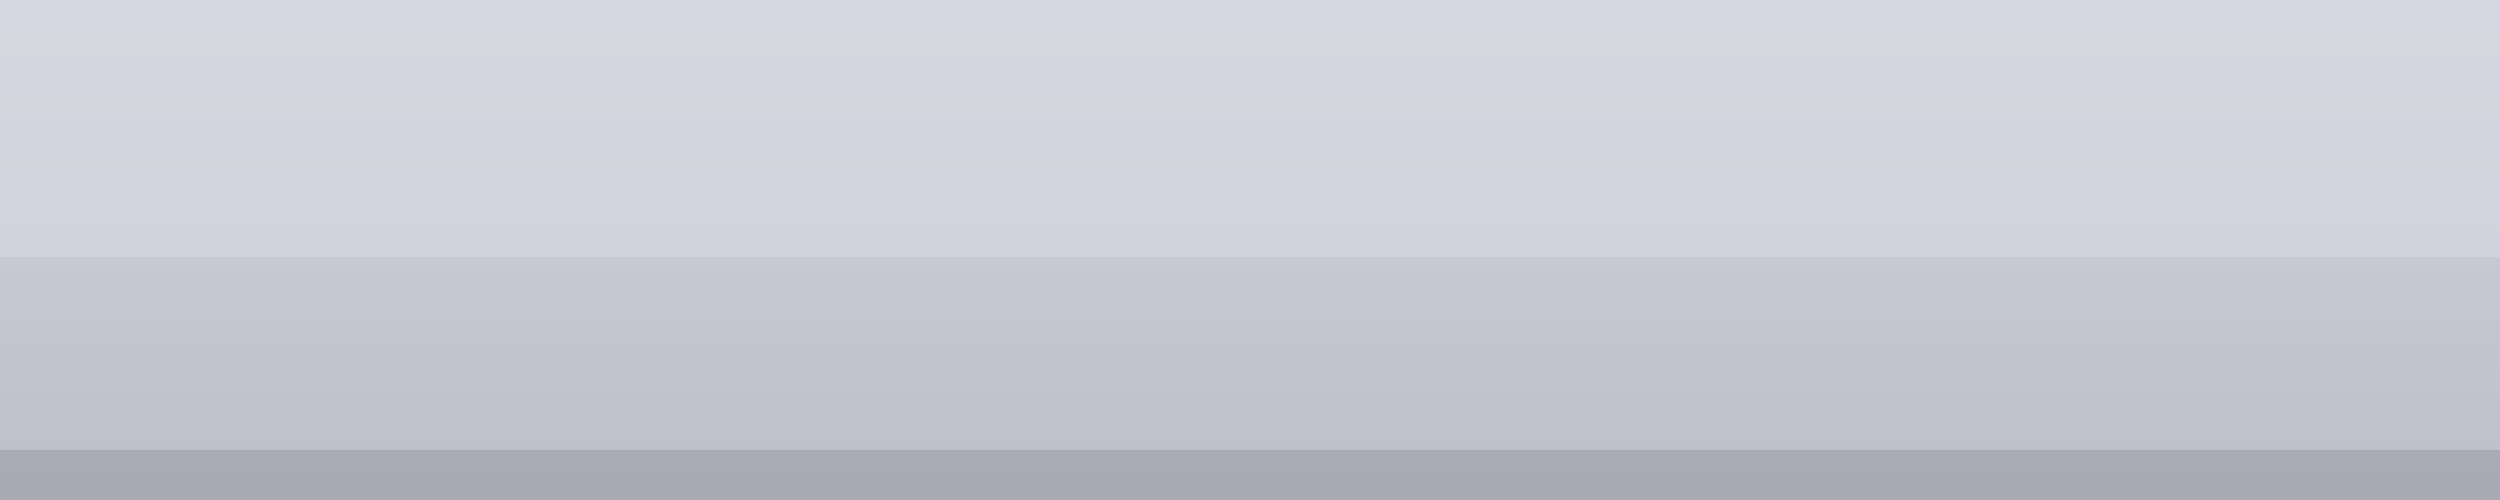
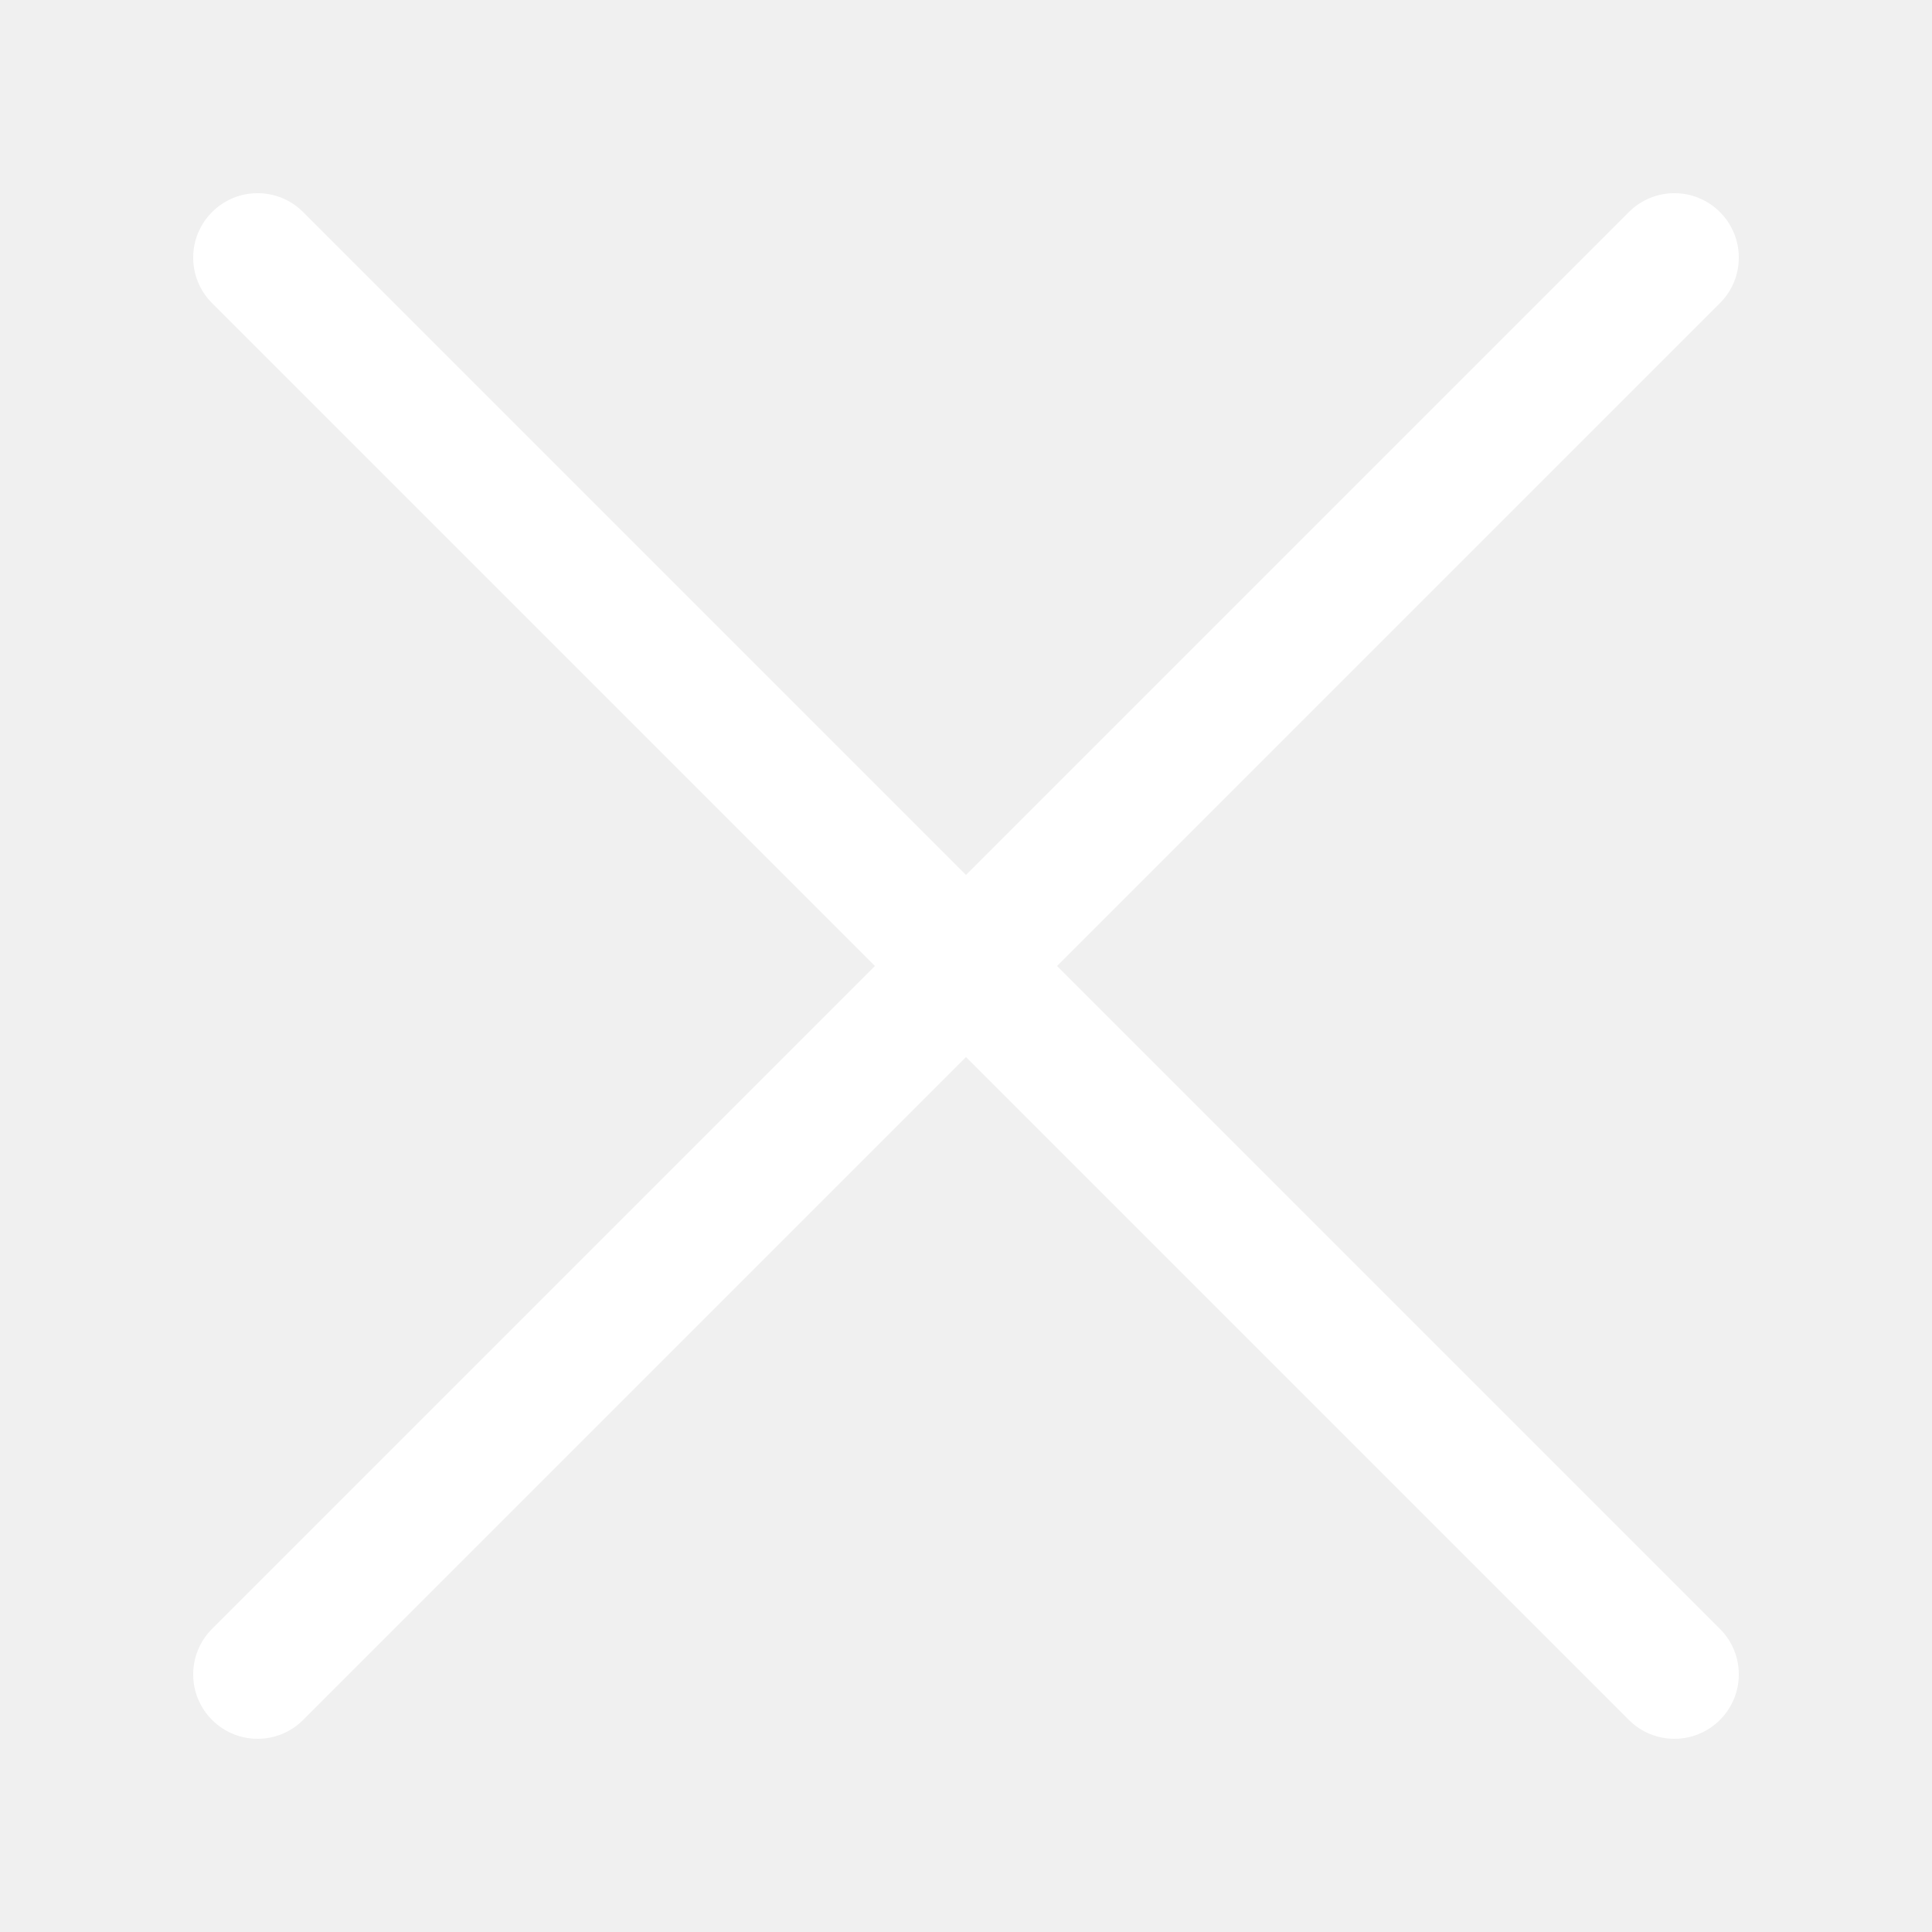
- <svg xmlns="http://www.w3.org/2000/svg" baseProfile="tiny" height="10px" version="1.1" viewBox="0 0 50 10" width="50px" x="0px" y="0px">
-   <rect fill="none" height="10" width="50" />
-   <rect fill="url(#SVGID_1_)" height="10" width="50" />
-   <rect fill="#9696A0" fill-opacity="0.5" height="1" stroke-opacity="0.5" width="50" y="9" />
-   <defs>
-     <linearGradient gradientUnits="userSpaceOnUse" id="SVGID_1_" x1="25" x2="25" y1="-39.999" y2="10.147">
-       <stop offset="0" style="stop-color:#FAFAFF" />
-       <stop offset="0.9" style="stop-color:#D2D2DC" />
-       <stop offset="0.9" style="stop-color:#C8C8D2" />
-       <stop offset="1" style="stop-color:#BEBEC8" />
-     </linearGradient>
-   </defs>
+ <svg xmlns="http://www.w3.org/2000/svg" baseProfile="tiny" height="30px" version="1.1" viewBox="0 0 30 30" width="30px" x="0px" y="0px">
+   <g>
+     <rect fill="none" height="30" width="30" />
+   </g>
+   <path d="M26,27c-0.256,0-0.512-0.098-0.707-0.293l-22-22c-0.391-0.391-0.391-1.023,0-1.414s1.023-0.391,1.414,0  l22,22c0.391,0.391,0.391,1.023,0,1.414C26.512,26.902,26.256,27,26,27L26,27z" fill="#FFFFFF" />
+   <path d="M4,27c-0.256,0-0.512-0.098-0.707-0.293c-0.391-0.391-0.391-1.023,0-1.414l22-22  c0.391-0.391,1.023-0.391,1.414,0s0.391,1.023,0,1.414l-22,22C4.512,26.902,4.256,27,4,27L4,27z" fill="#FFFFFF" />
</svg>
